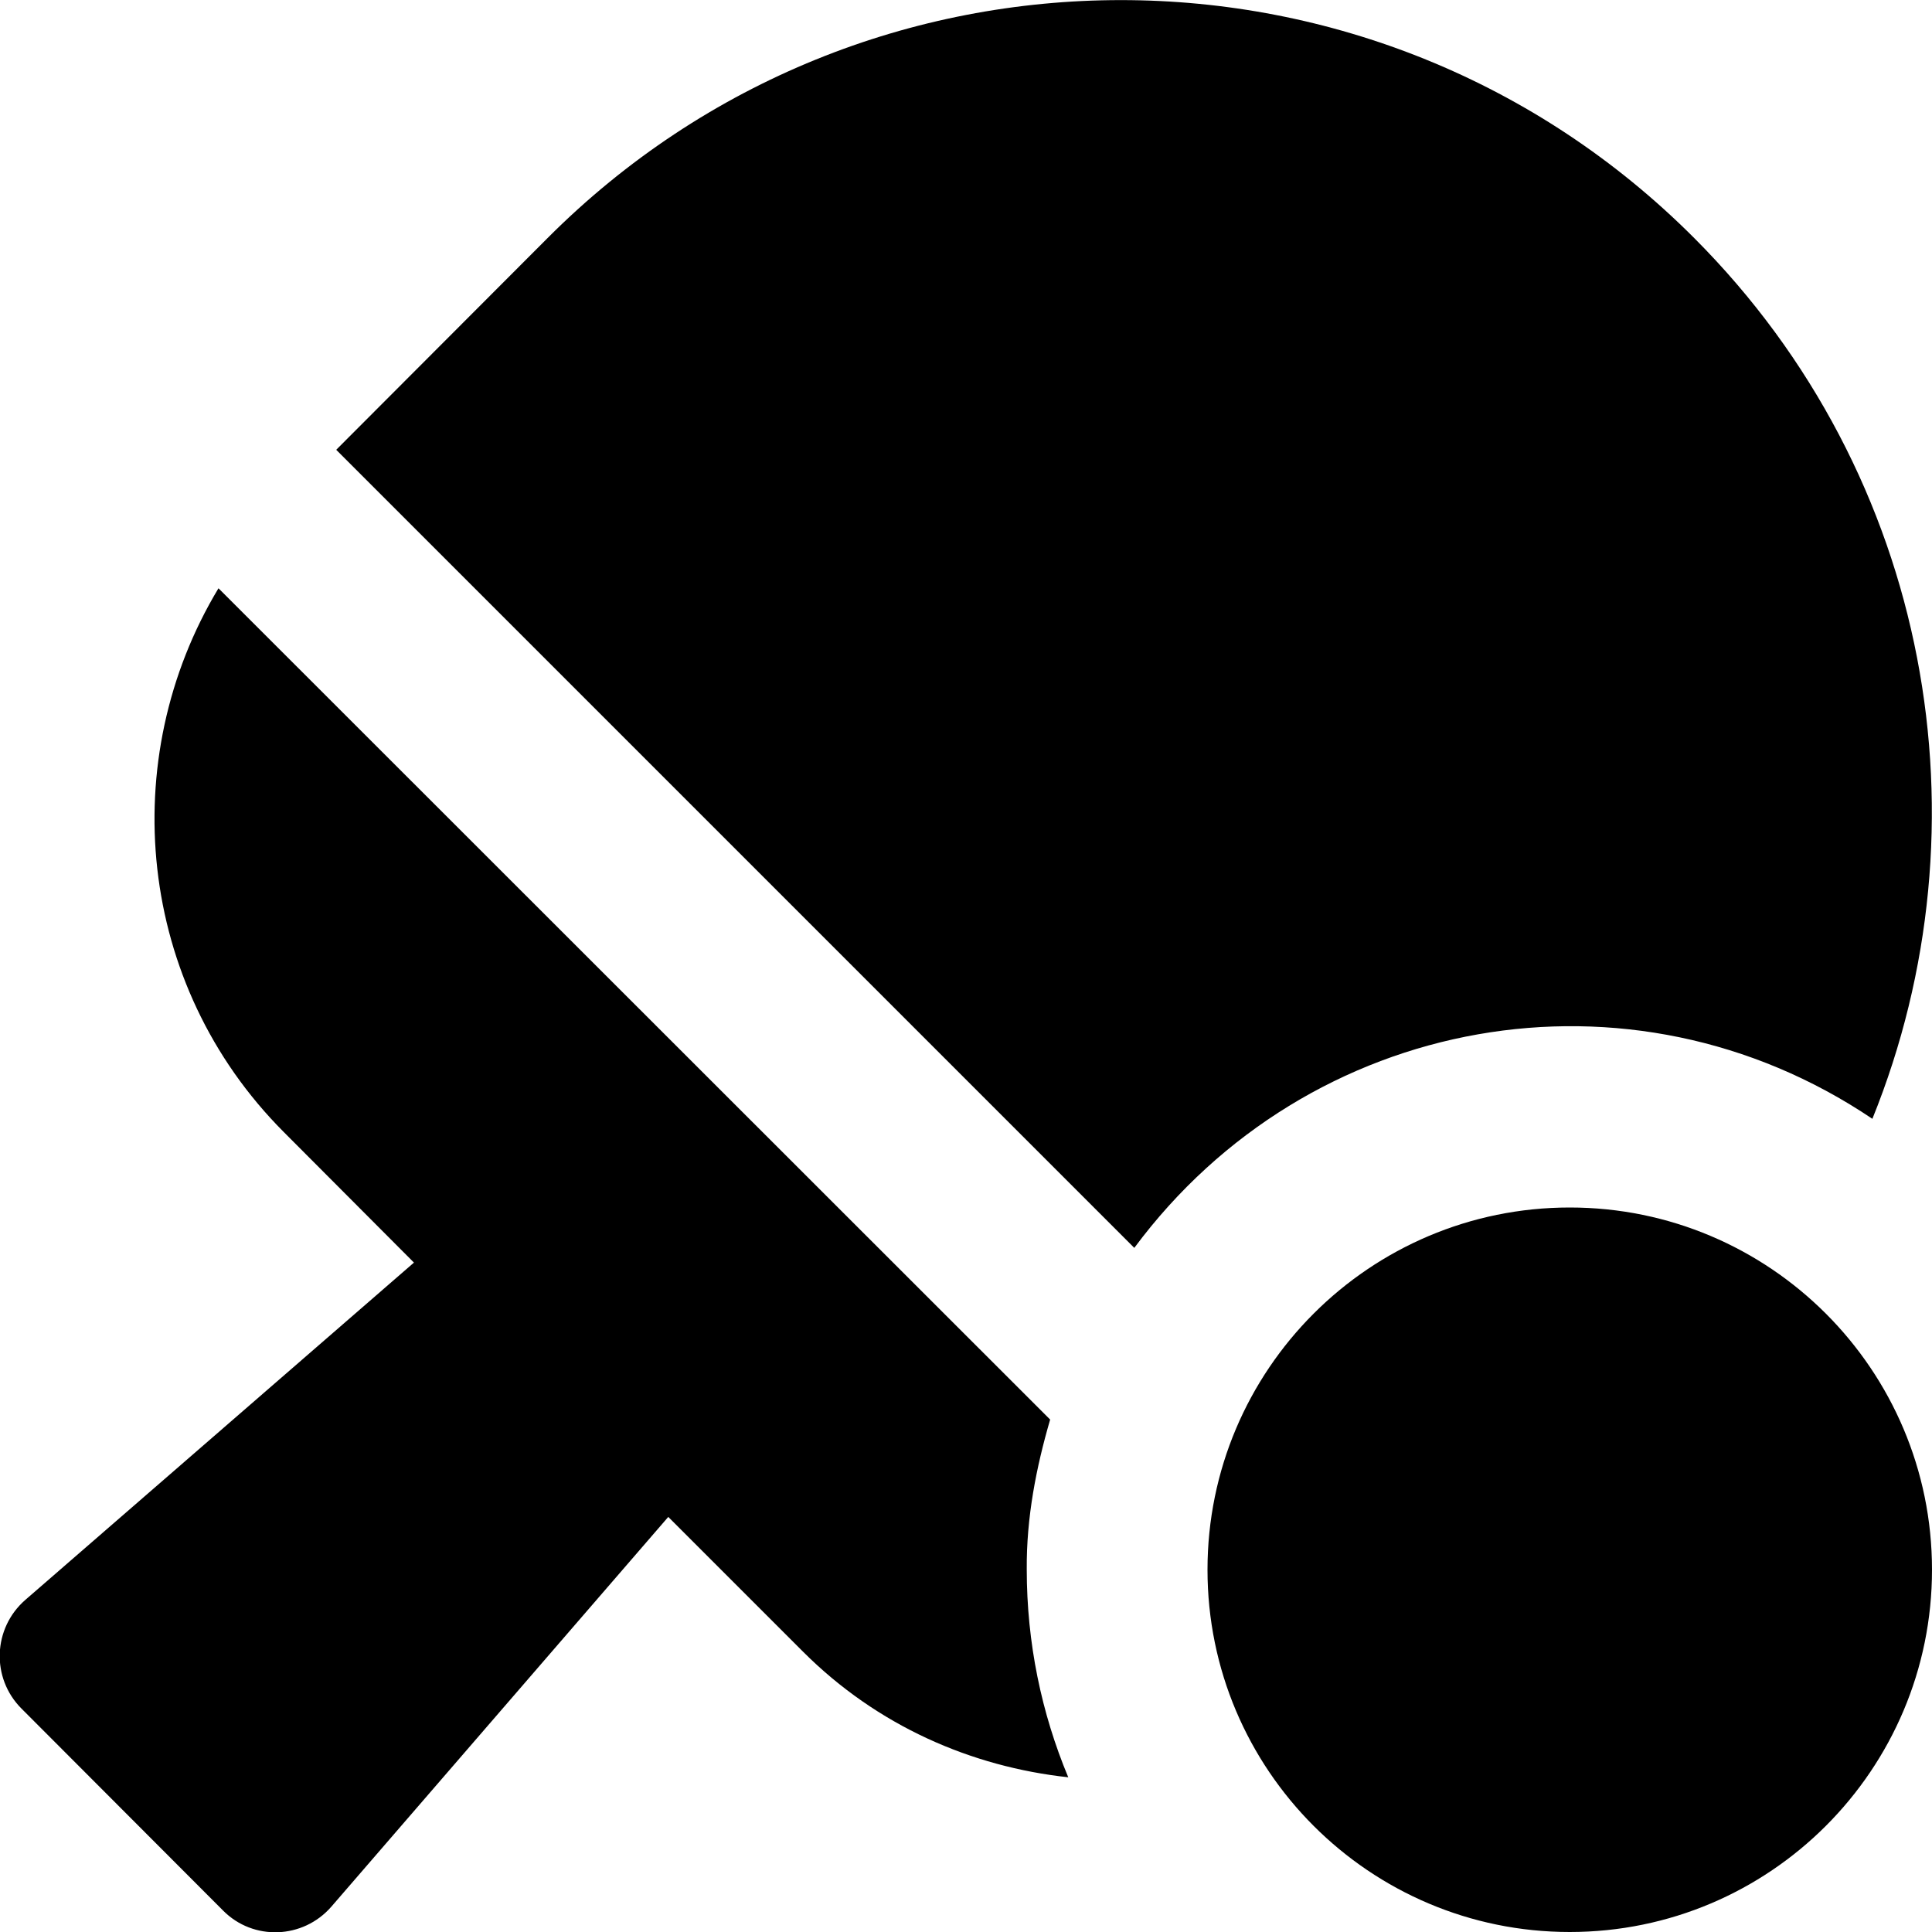
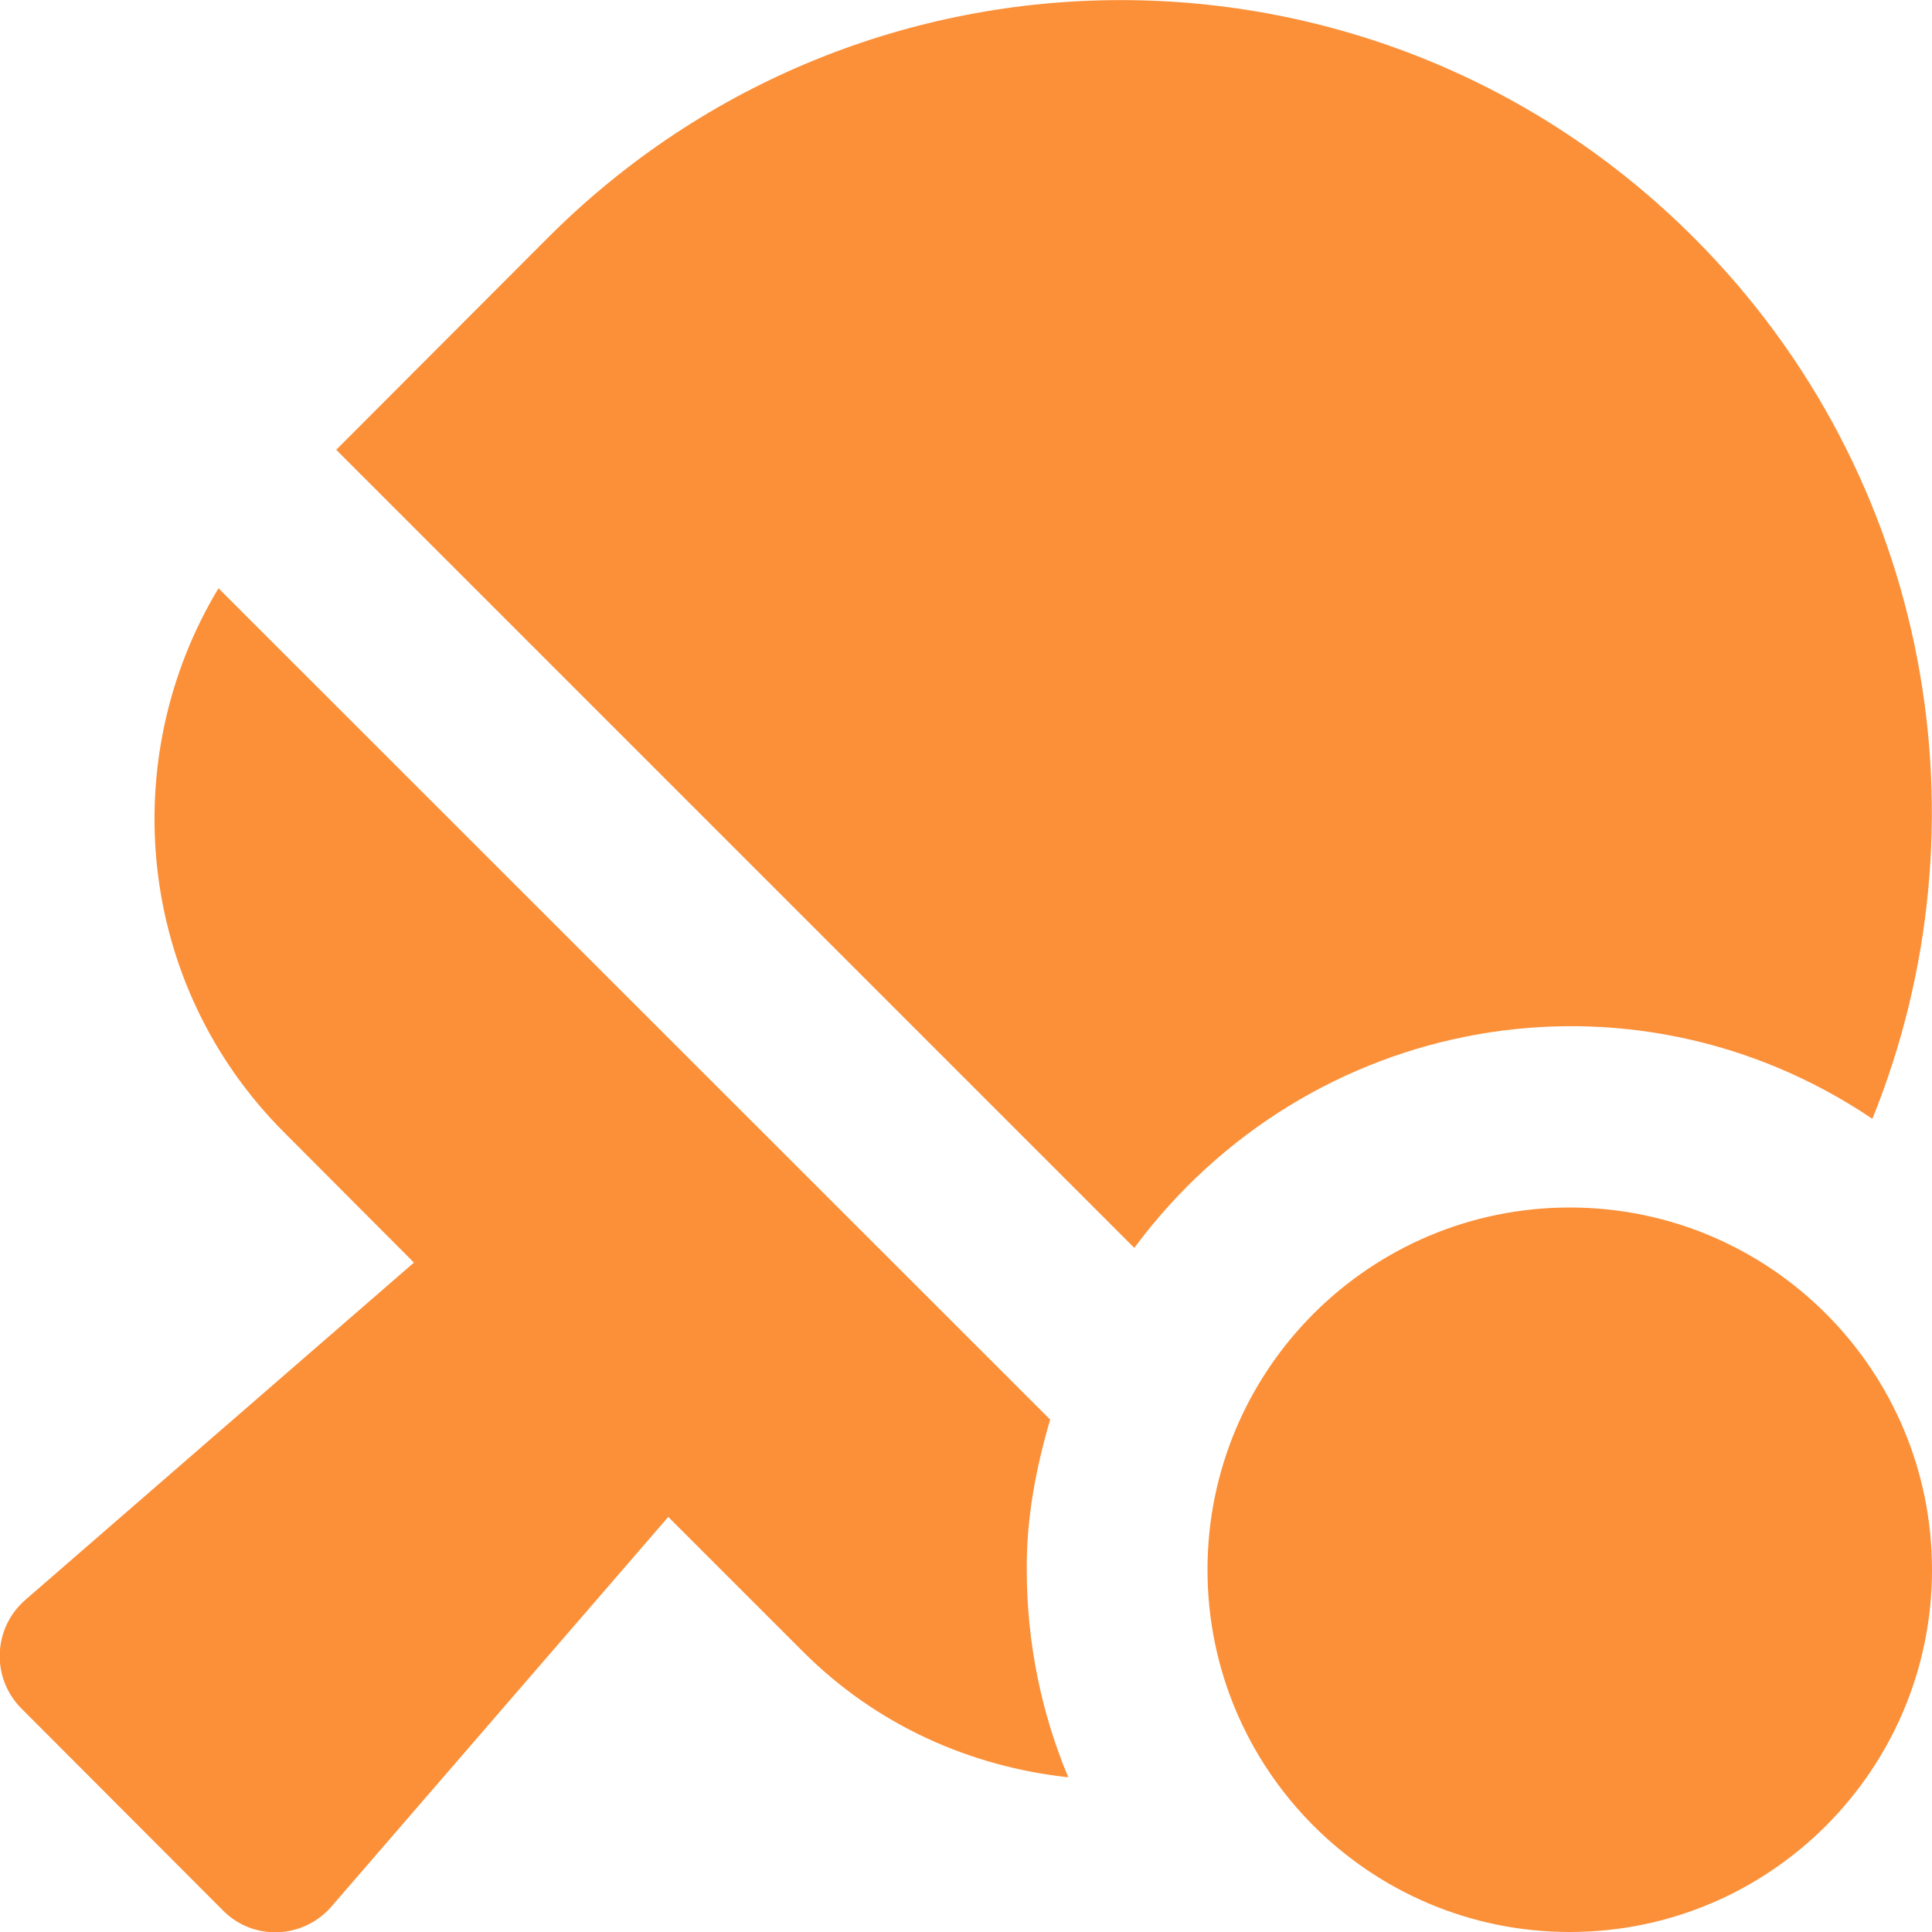
<svg xmlns="http://www.w3.org/2000/svg" aria-hidden="true" focusable="false" data-prefix="fas" data-icon="table-tennis" class="svg-inline--fa fa-table-tennis fa-w-16" role="img" viewBox="0 0 512 512">
-   <path fill="currentColor" d="M496.2 296.5C527.7 218.7 512 126.2 449 63.1 365.1-21 229-21 145.1 63.1l-56 56.1 211.5 211.5c46.1-62.1 131.5-77.4 195.6-34.2zm-217.9 79.7L57.9 155.9c-27.3 45.3-21.7 105 17.3 144.1l34.5 34.6L6.7 424c-8.6 7.5-9.1 20.7-1 28.8l53.4 53.5c8 8.1 21.2 7.6 28.7-1L177.1 402l35.7 35.7c19.7 19.7 44.6 30.5 70.3 33.3-7.1-17-11-35.6-11-55.1-.1-13.8 2.5-27 6.2-39.7zM416 320c-53 0-96 43-96 96s43 96 96 96 96-43 96-96-43-96-96-96z" />
+   <path fill="#FB9039" d="M496.2 296.5C527.7 218.7 512 126.2 449 63.1 365.1-21 229-21 145.1 63.1l-56 56.1 211.5 211.5c46.1-62.1 131.5-77.4 195.6-34.2zm-217.9 79.7L57.9 155.9c-27.3 45.3-21.7 105 17.3 144.1l34.5 34.6L6.7 424c-8.6 7.5-9.1 20.7-1 28.8l53.4 53.5c8 8.1 21.2 7.6 28.7-1L177.1 402l35.7 35.7c19.7 19.7 44.6 30.5 70.3 33.3-7.1-17-11-35.6-11-55.1-.1-13.8 2.5-27 6.2-39.7zM416 320c-53 0-96 43-96 96s43 96 96 96 96-43 96-96-43-96-96-96z" />
</svg>
